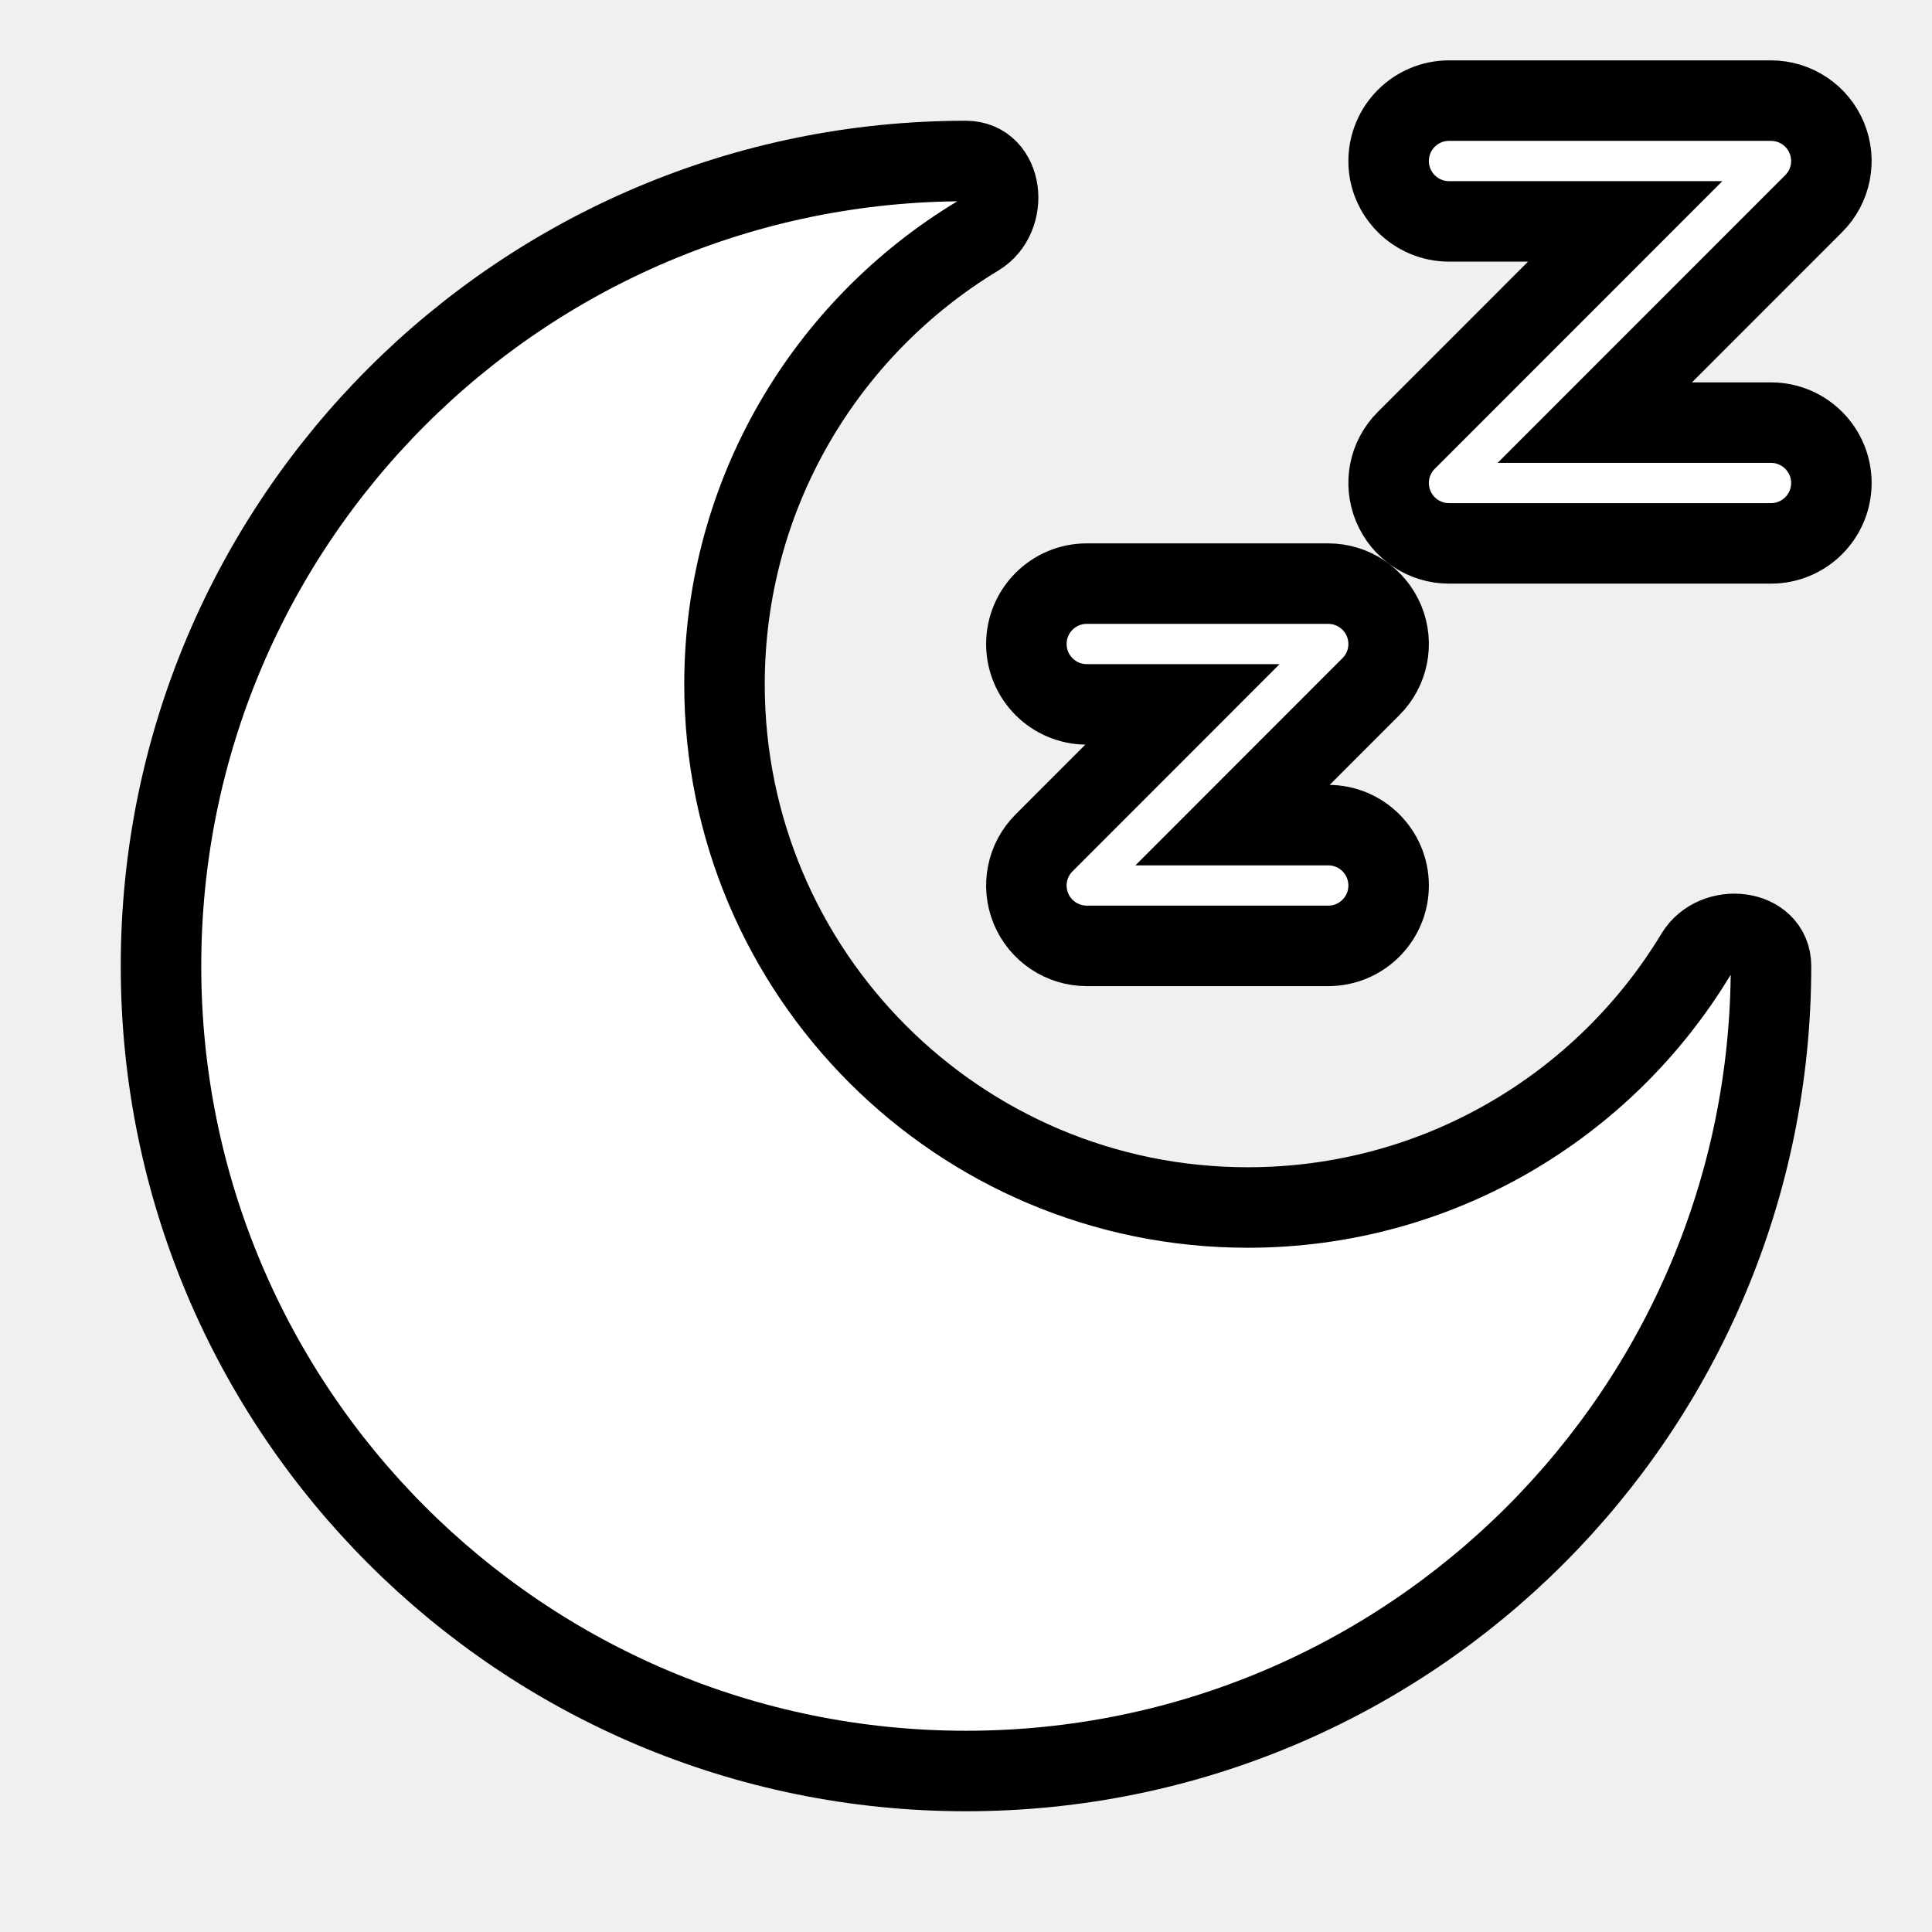
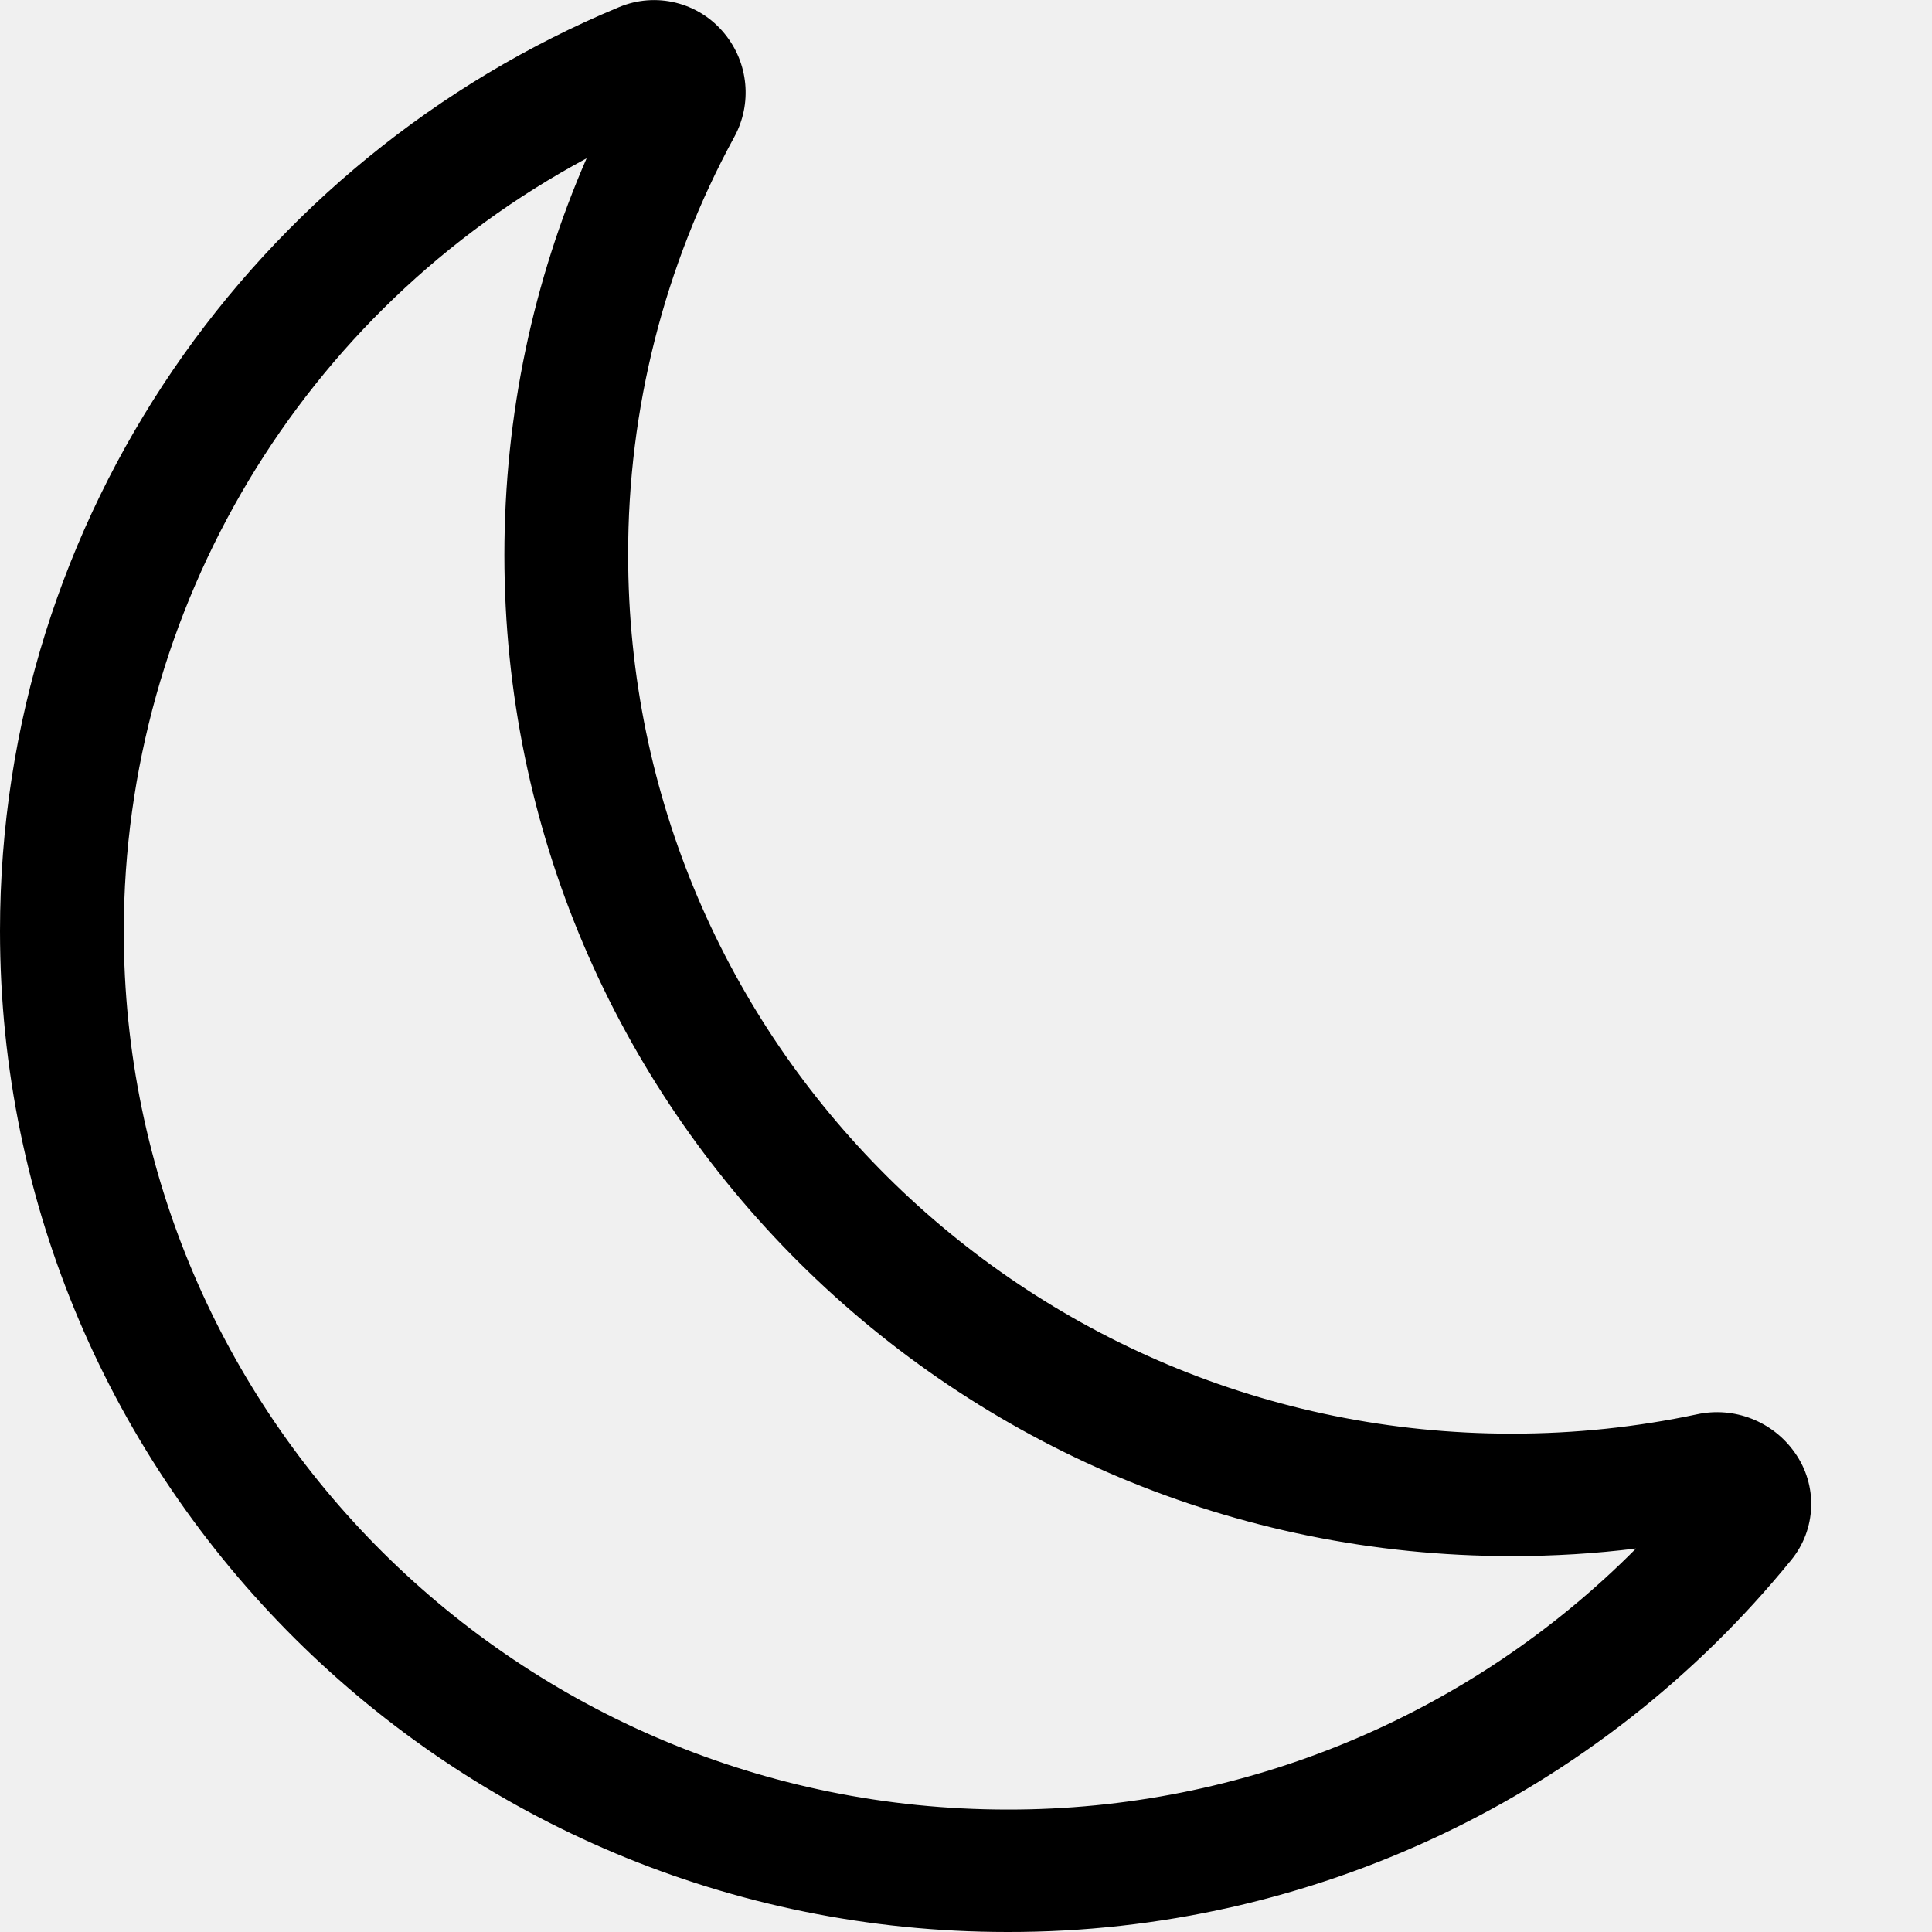
- <svg xmlns="http://www.w3.org/2000/svg" viewBox="0 0 24 24" fill="none" stroke="#000000">
-   <g id="SVGRepo_bgCarrier" stroke-width="0" />
-   <g id="SVGRepo_tracerCarrier" stroke-linecap="round" stroke-linejoin="round" />
-   <g id="SVGRepo_iconCarrier">
-     <path fill-rule="evenodd" clip-rule="evenodd" d="M18 2.75C17.586 2.75 17.25 2.414 17.25 2C17.25 1.586 17.586 1.25 18 1.25H22C22.303 1.25 22.577 1.433 22.693 1.713C22.809 1.993 22.745 2.316 22.53 2.53L19.811 5.25H22C22.414 5.25 22.75 5.586 22.75 6C22.75 6.414 22.414 6.75 22 6.75H18C17.697 6.75 17.423 6.567 17.307 6.287C17.191 6.007 17.255 5.684 17.47 5.47L20.189 2.75H18ZM13.5 8.75C13.086 8.75 12.75 8.414 12.75 8C12.75 7.586 13.086 7.25 13.5 7.25H16.5C16.803 7.25 17.077 7.433 17.193 7.713C17.309 7.993 17.245 8.316 17.03 8.53L15.311 10.25H16.5C16.914 10.25 17.25 10.586 17.25 11C17.25 11.414 16.914 11.75 16.5 11.75H13.5C13.197 11.75 12.923 11.567 12.807 11.287C12.691 11.007 12.755 10.684 12.97 10.47L14.689 8.75H13.5Z" fill="#ffffff" />
-     <path d="M12 22C17.523 22 22 17.523 22 12C22 11.537 21.306 11.461 21.067 11.857C19.929 13.741 17.861 15 15.5 15C11.91 15 9 12.09 9 8.5C9 6.138 10.259 4.071 12.143 2.933C12.539 2.693 12.463 2 12 2C6.477 2 2 6.477 2 12C2 17.523 6.477 22 12 22Z" fill="#ffffff" />
-   </g>
+ <svg xmlns="http://www.w3.org/2000/svg" width="16" height="16" fill="black" class="bi bi-moon" viewBox="0 0 16 16">
+   <path d="M6 .278a.768.768 0 0 1 .08.858 7.208 7.208 0 0 0-.878 3.46c0 4.021 3.278 7.277 7.318 7.277.527 0 1.04-.055 1.533-.16a.787.787 0 0 1 .81.316.733.733 0 0 1-.031.893A8.349 8.349 0 0 1 8.344 16C3.734 16 0 12.286 0 7.71 0 4.266 2.114 1.312 5.124.06A.752.752 0 0 1 6 .278zM4.858 1.311A7.269 7.269 0 0 0 1.025 7.71c0 4.02 3.279 7.276 7.319 7.276a7.316 7.316 0 0 0 5.205-2.162c-.337.042-.68.063-1.029.063-4.61 0-8.343-3.714-8.343-8.29 0-1.167.242-2.278.681-3.286z" />
</svg>
